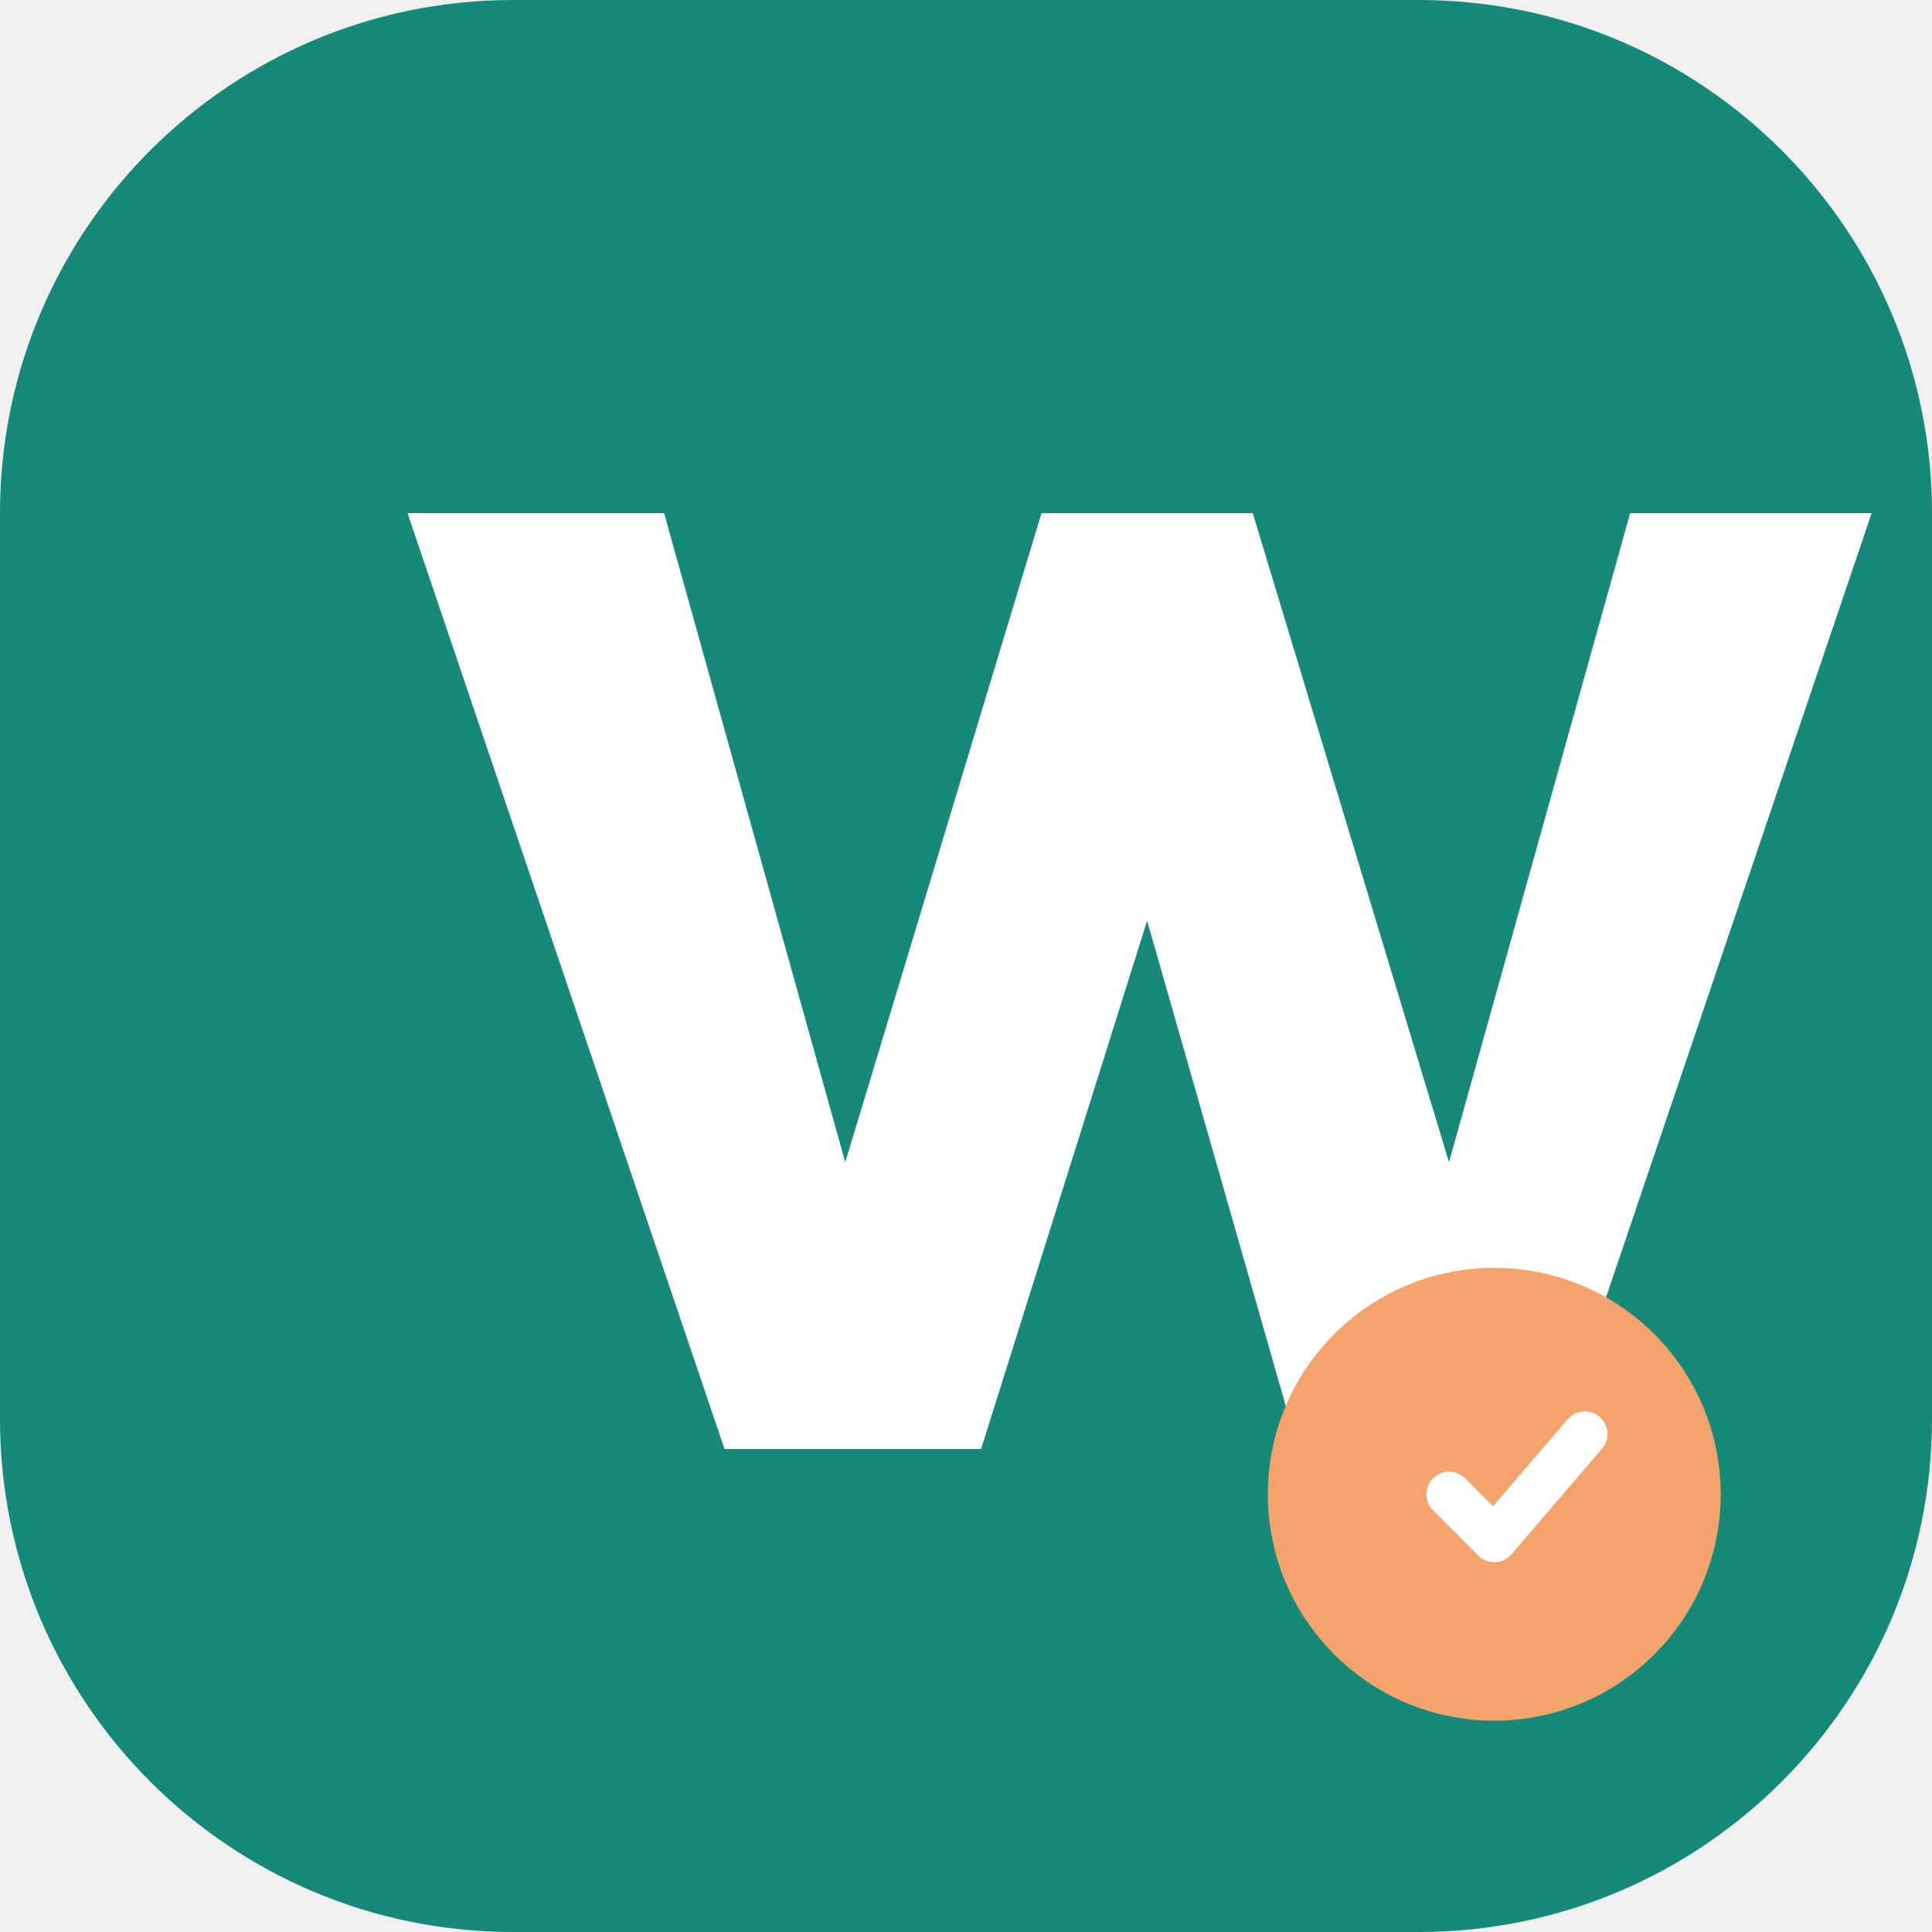
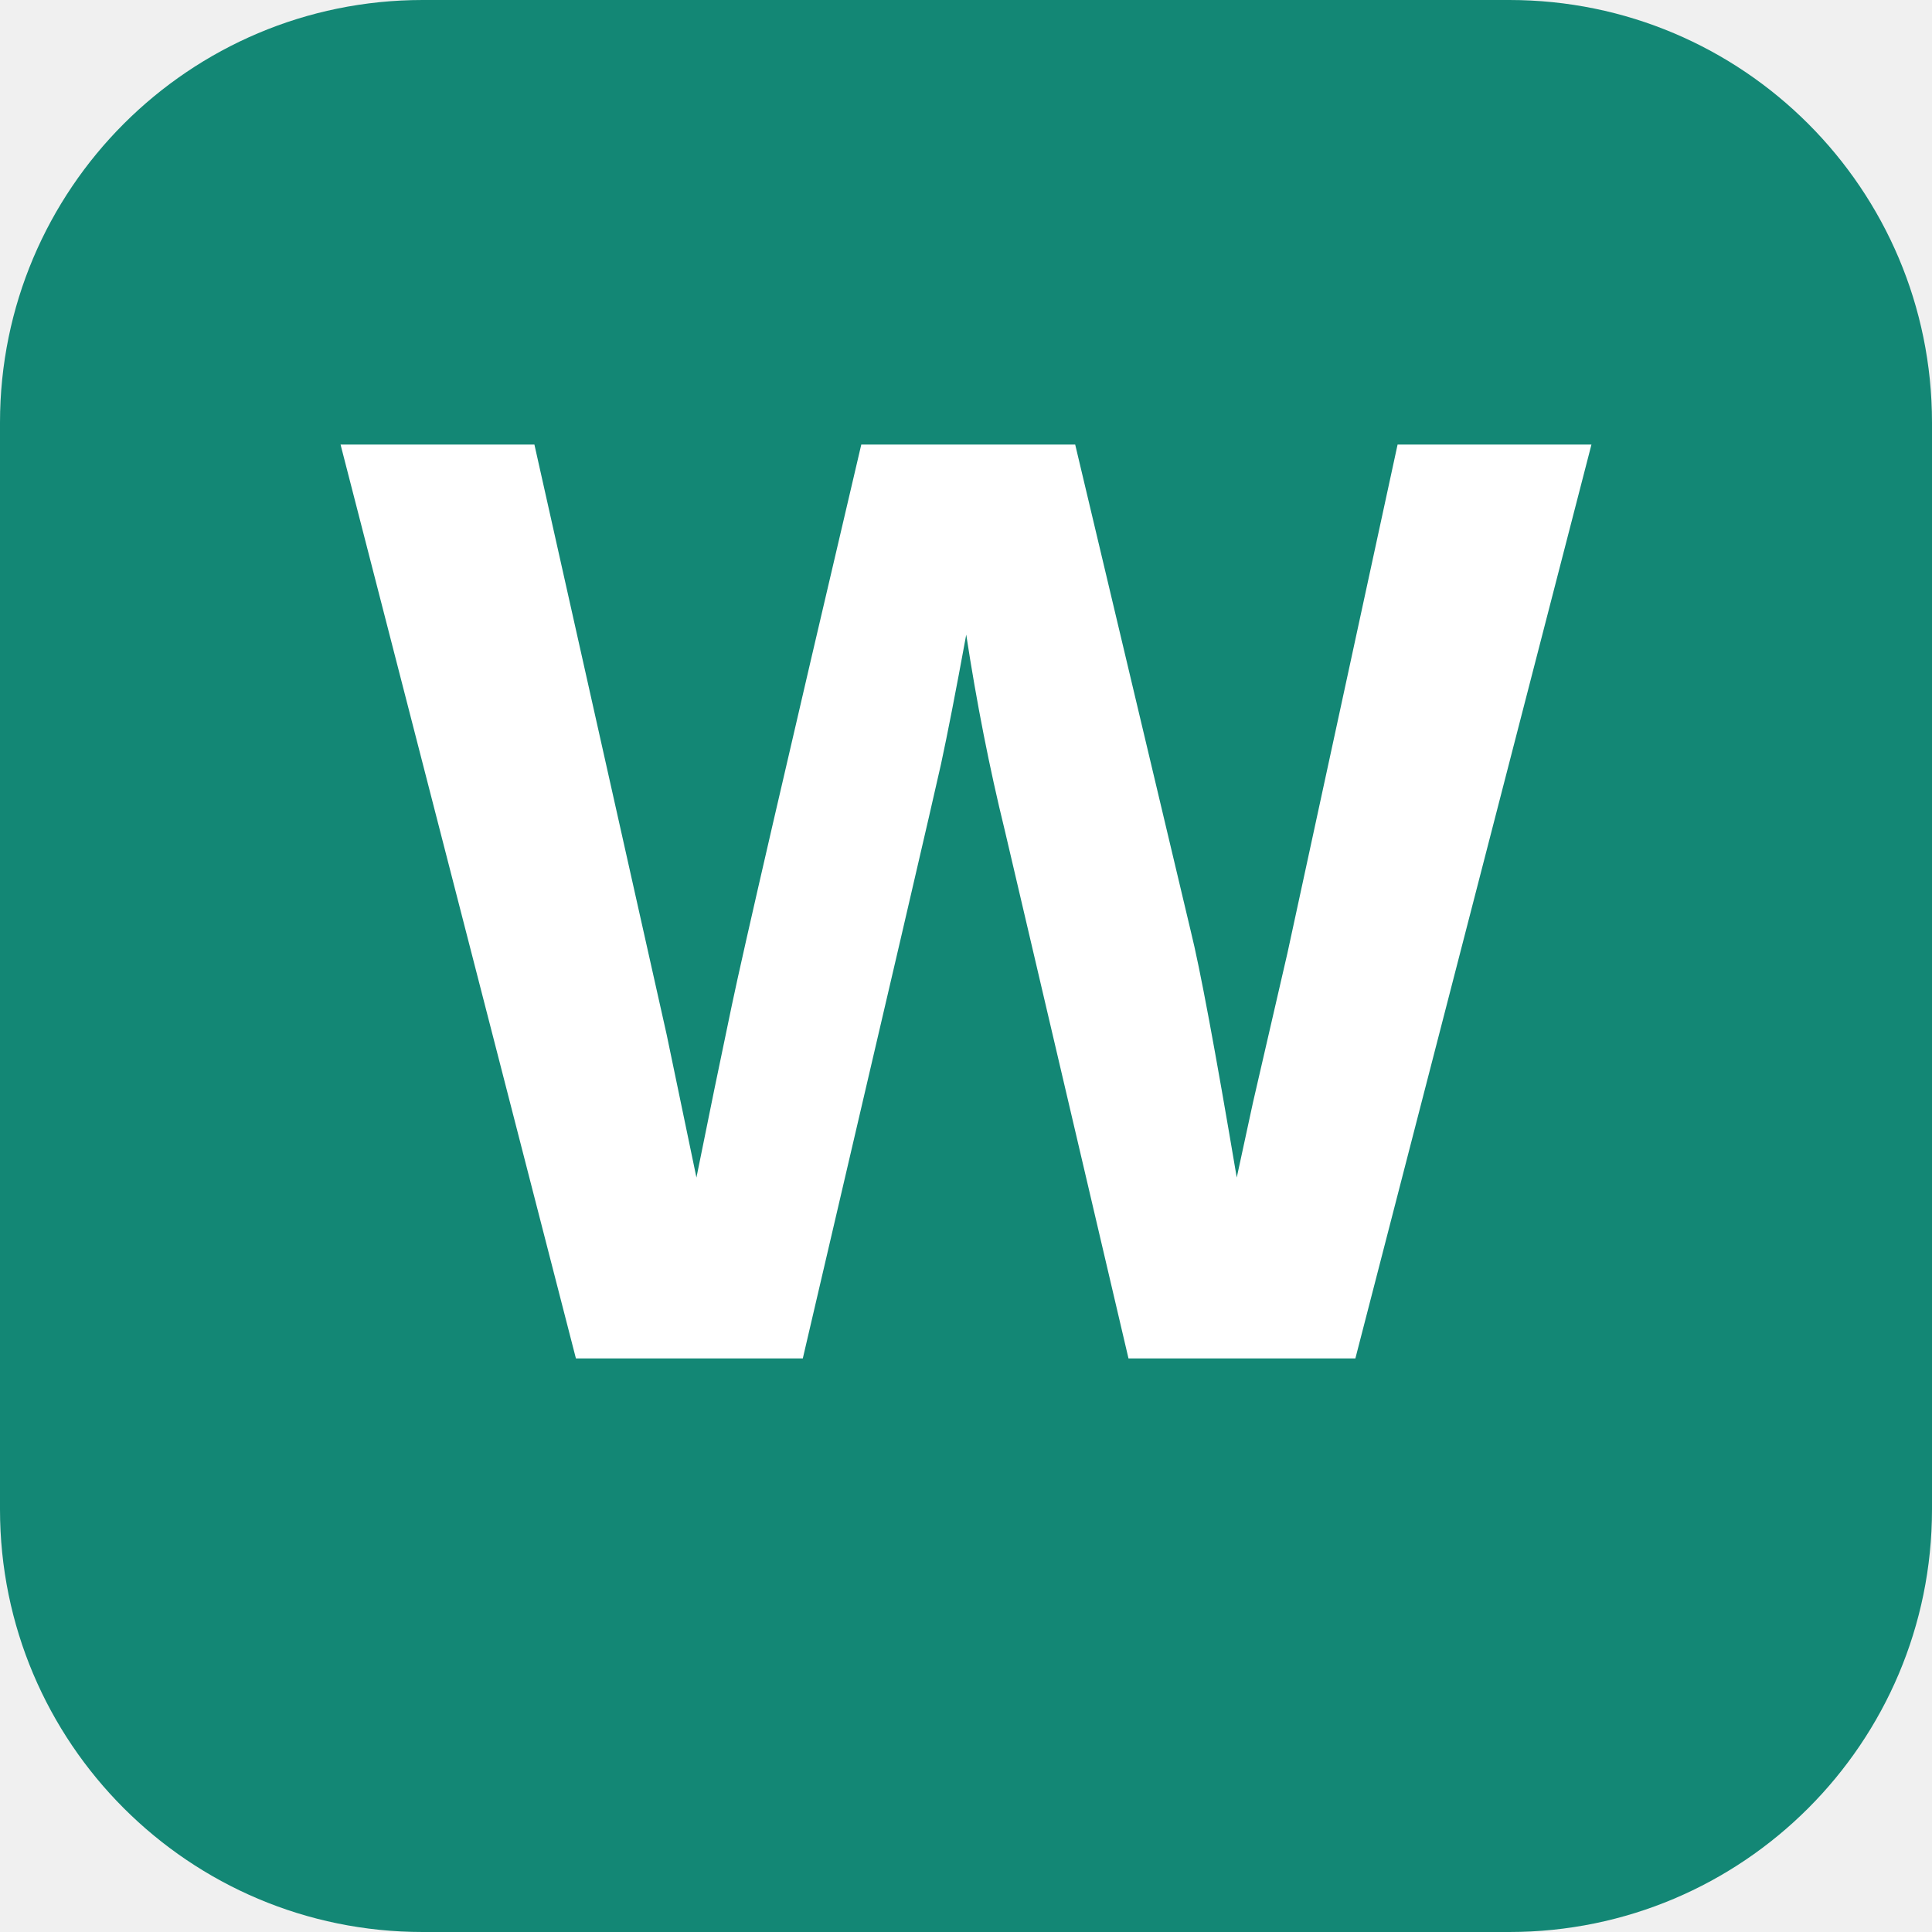
<svg xmlns="http://www.w3.org/2000/svg" viewBox="0 0 128 128">
-   <rect width="128" height="128" rx="34" fill="#168978" />
-   <path d="M27 34h17l12 43 13-43h14l13 43 12-43h16L103 96H86L76 61 65 96H48L27 34z" fill="#fff" />
-   <circle cx="99" cy="99" r="15" fill="#f3a36b" />
-   <path d="M96 99l3 3 6-7" fill="none" stroke="#fff" stroke-width="3" stroke-linecap="round" stroke-linejoin="round" />
+   <rect width="128" height="128" rx="28" fill="#138775" />
+   <text x="64" y="90" text-anchor="middle" fill="#fff" font-family="Arial,sans-serif" font-weight="700" font-size="88">W</text>
</svg>
